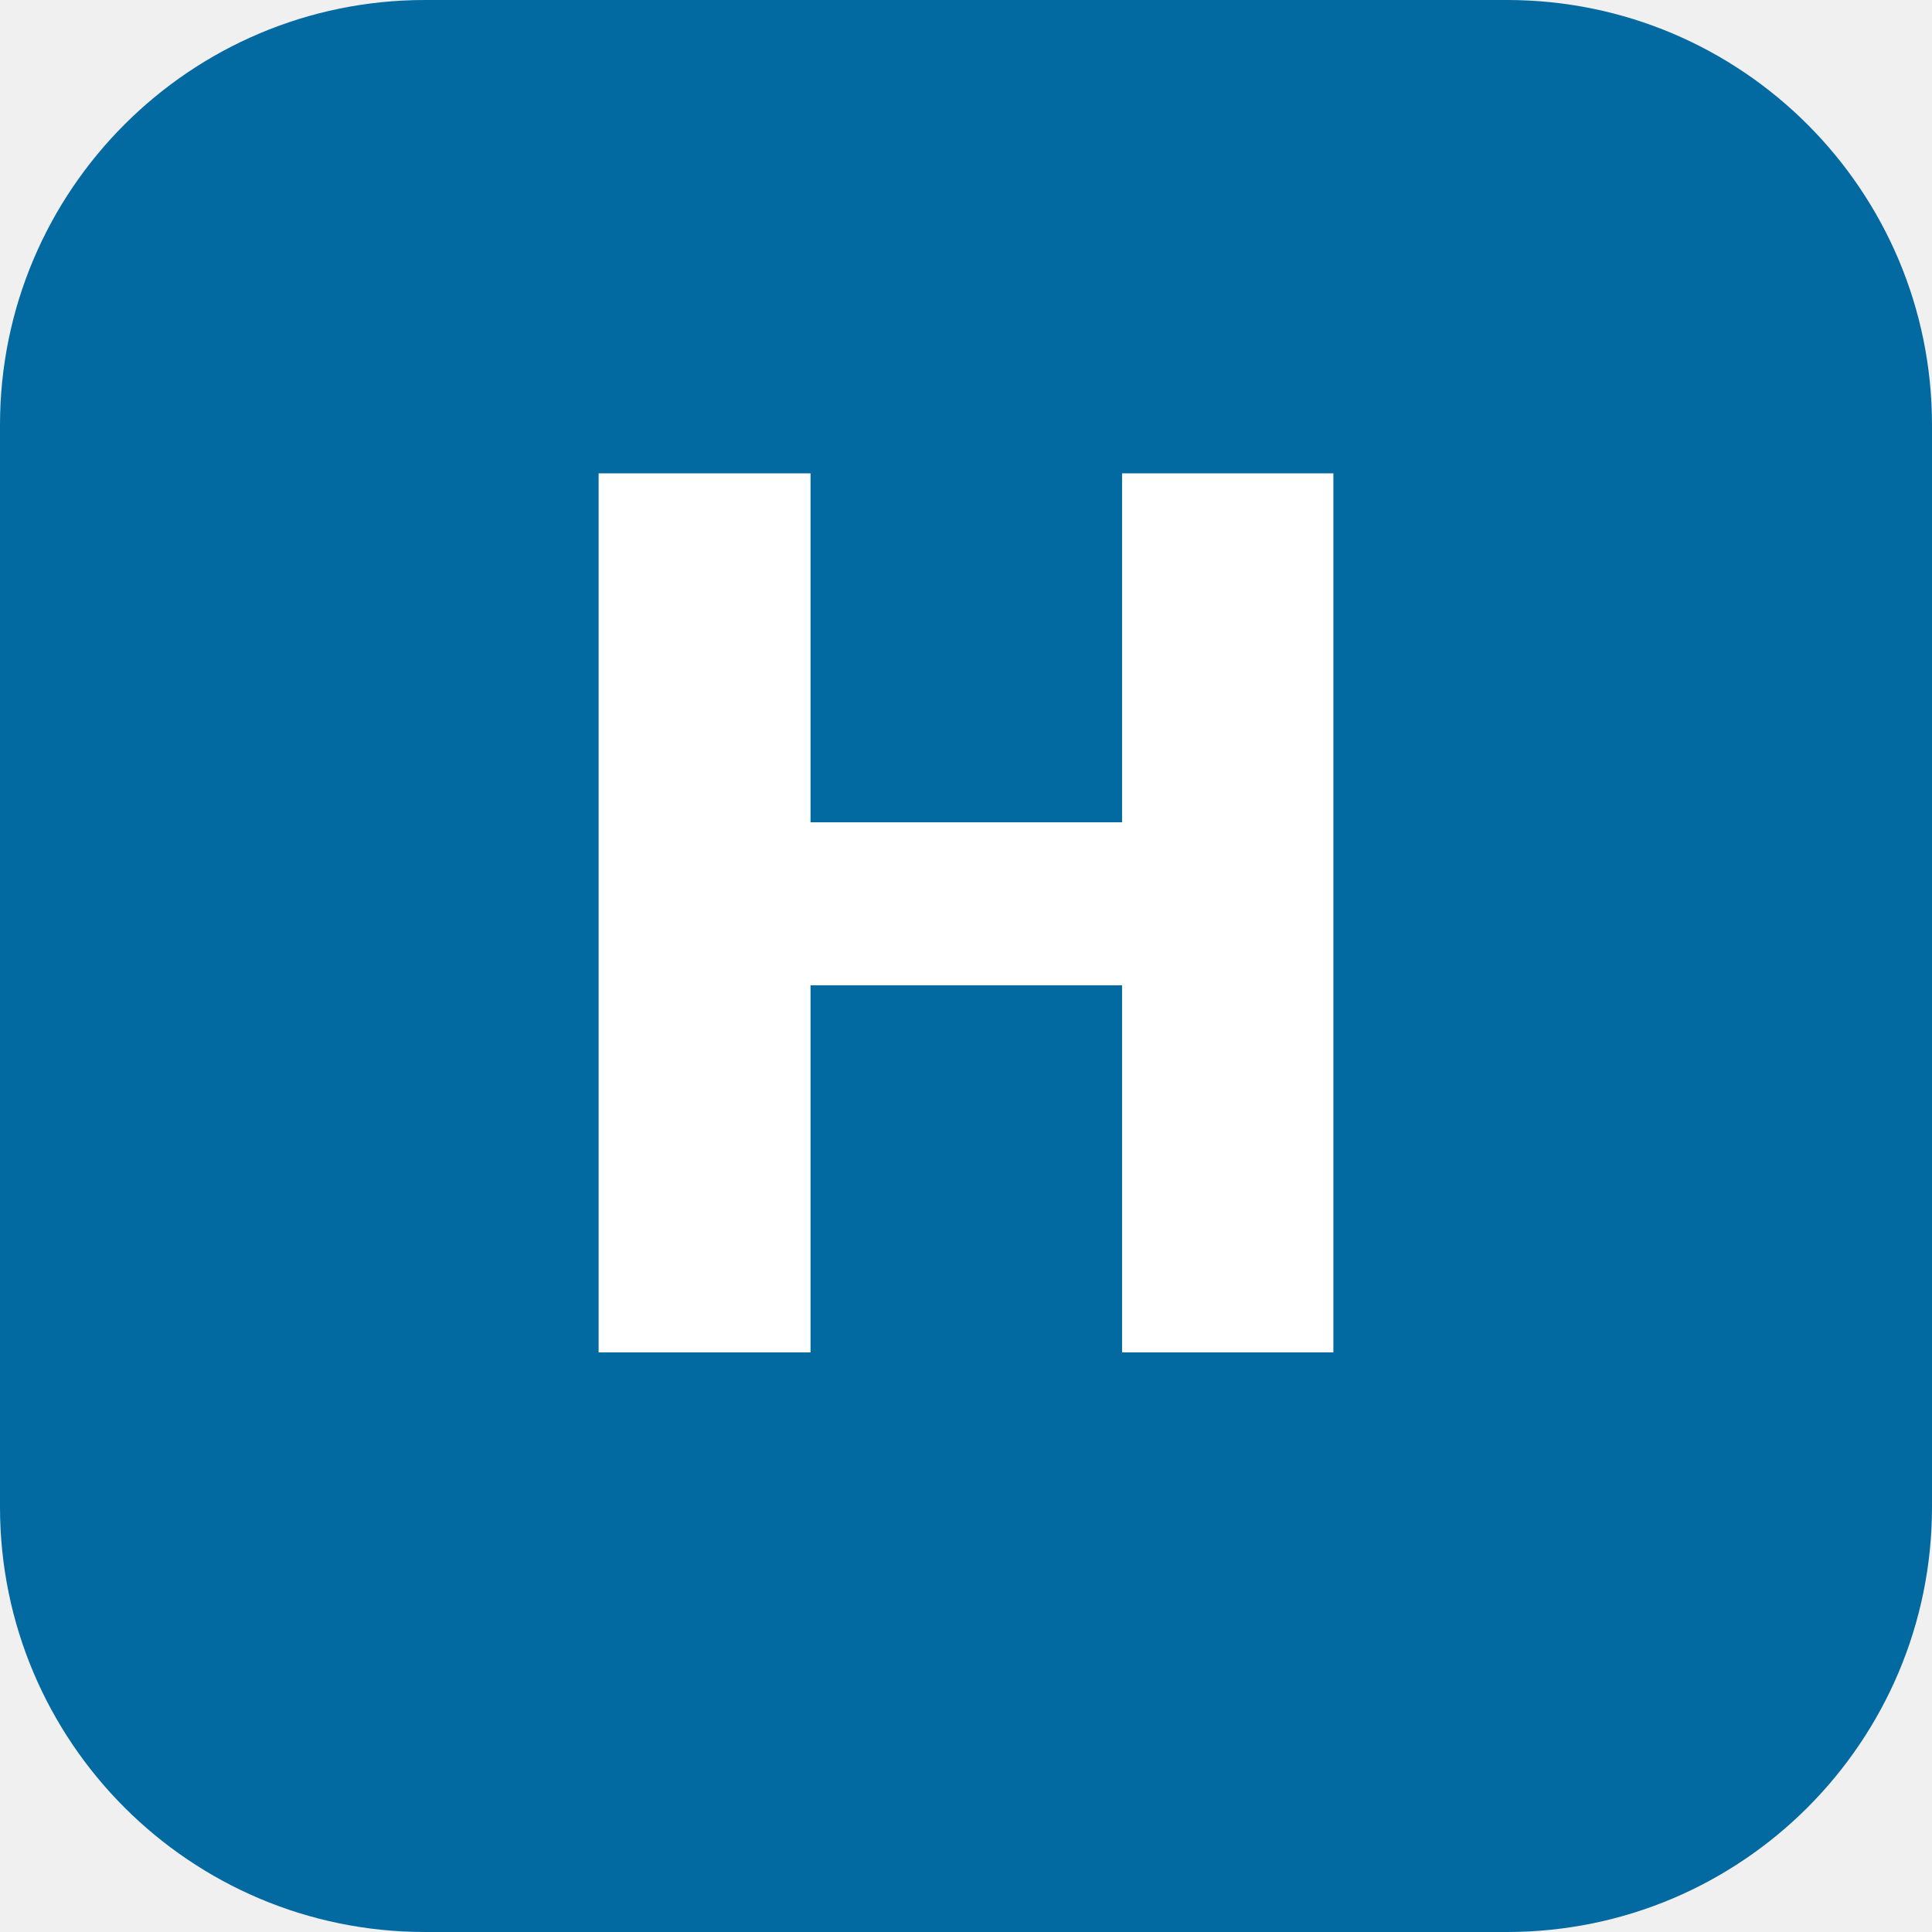
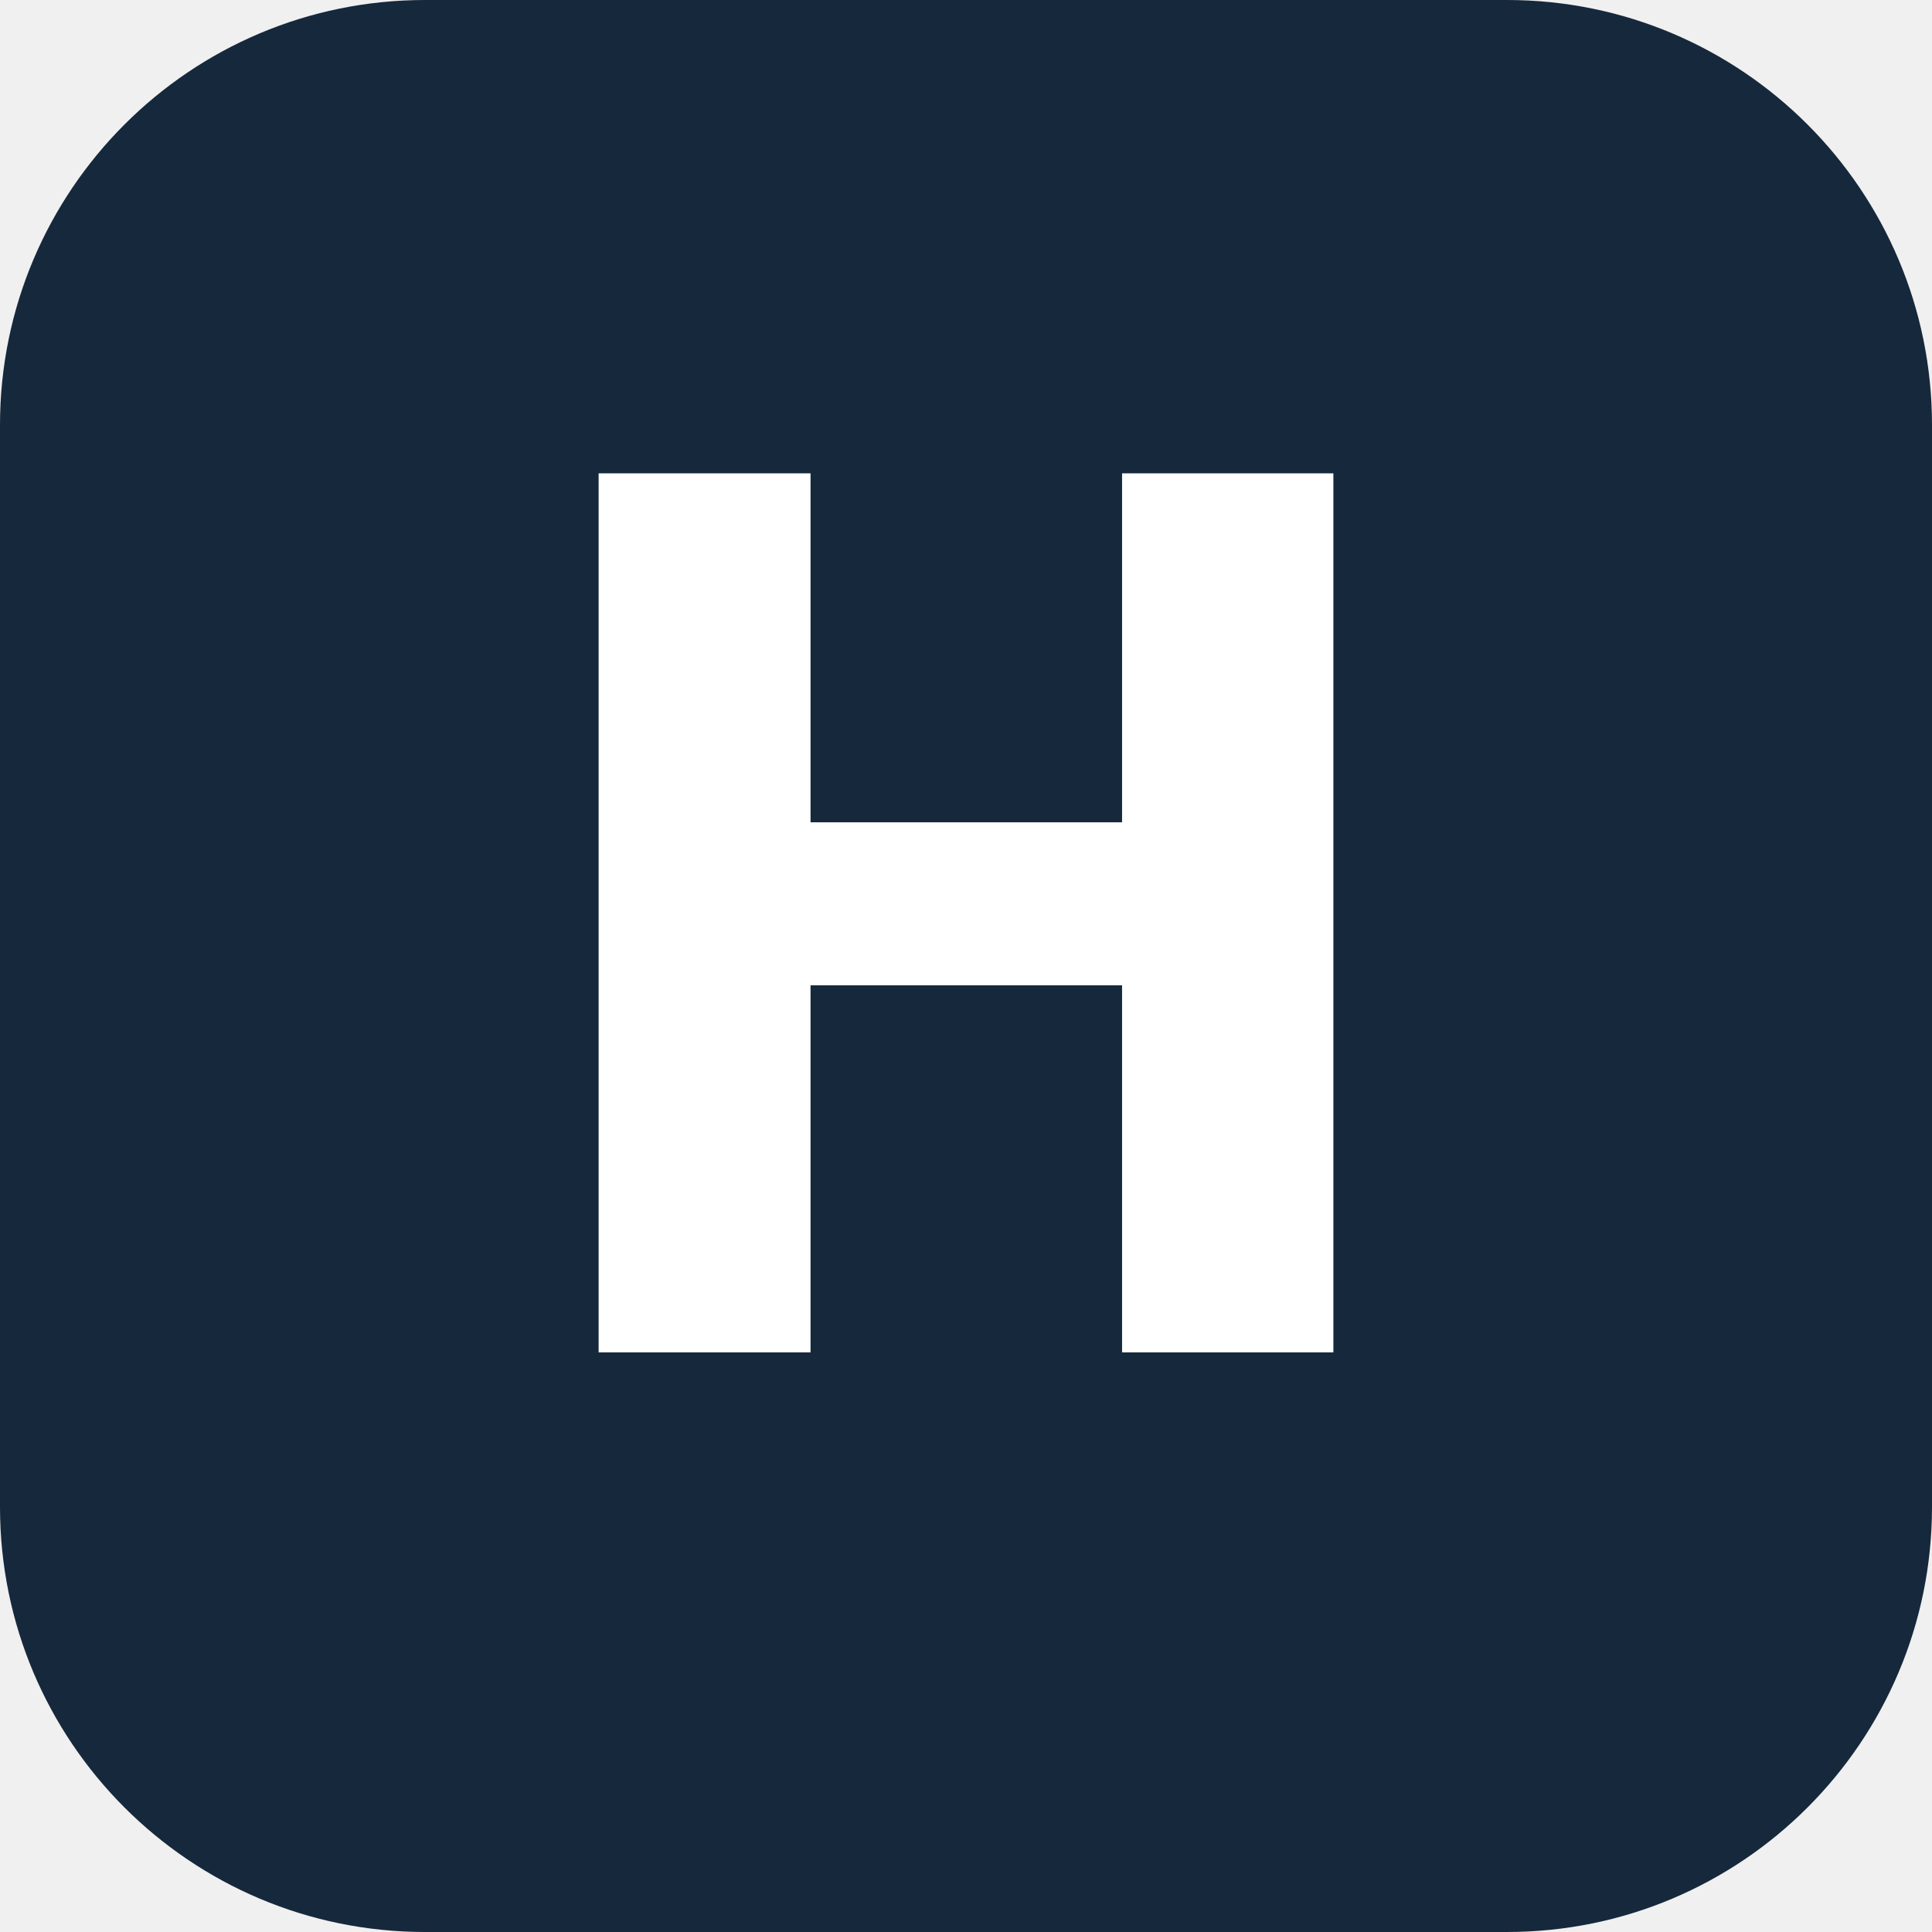
<svg xmlns="http://www.w3.org/2000/svg" viewBox="0 0 100 100">
-   <rect width="100" height="100" rx="22" fill="#0369A1" />
+   <rect width="100" height="100" rx="22" fill="#16283C" />
  <text x="50" y="70" font-family="-apple-system, BlinkMacSystemFont, 'Segoe UI', Roboto, Helvetica, Arial, sans-serif" font-weight="800" font-size="64" fill="#ffffff" text-anchor="middle">
    H
  </text>
</svg>
